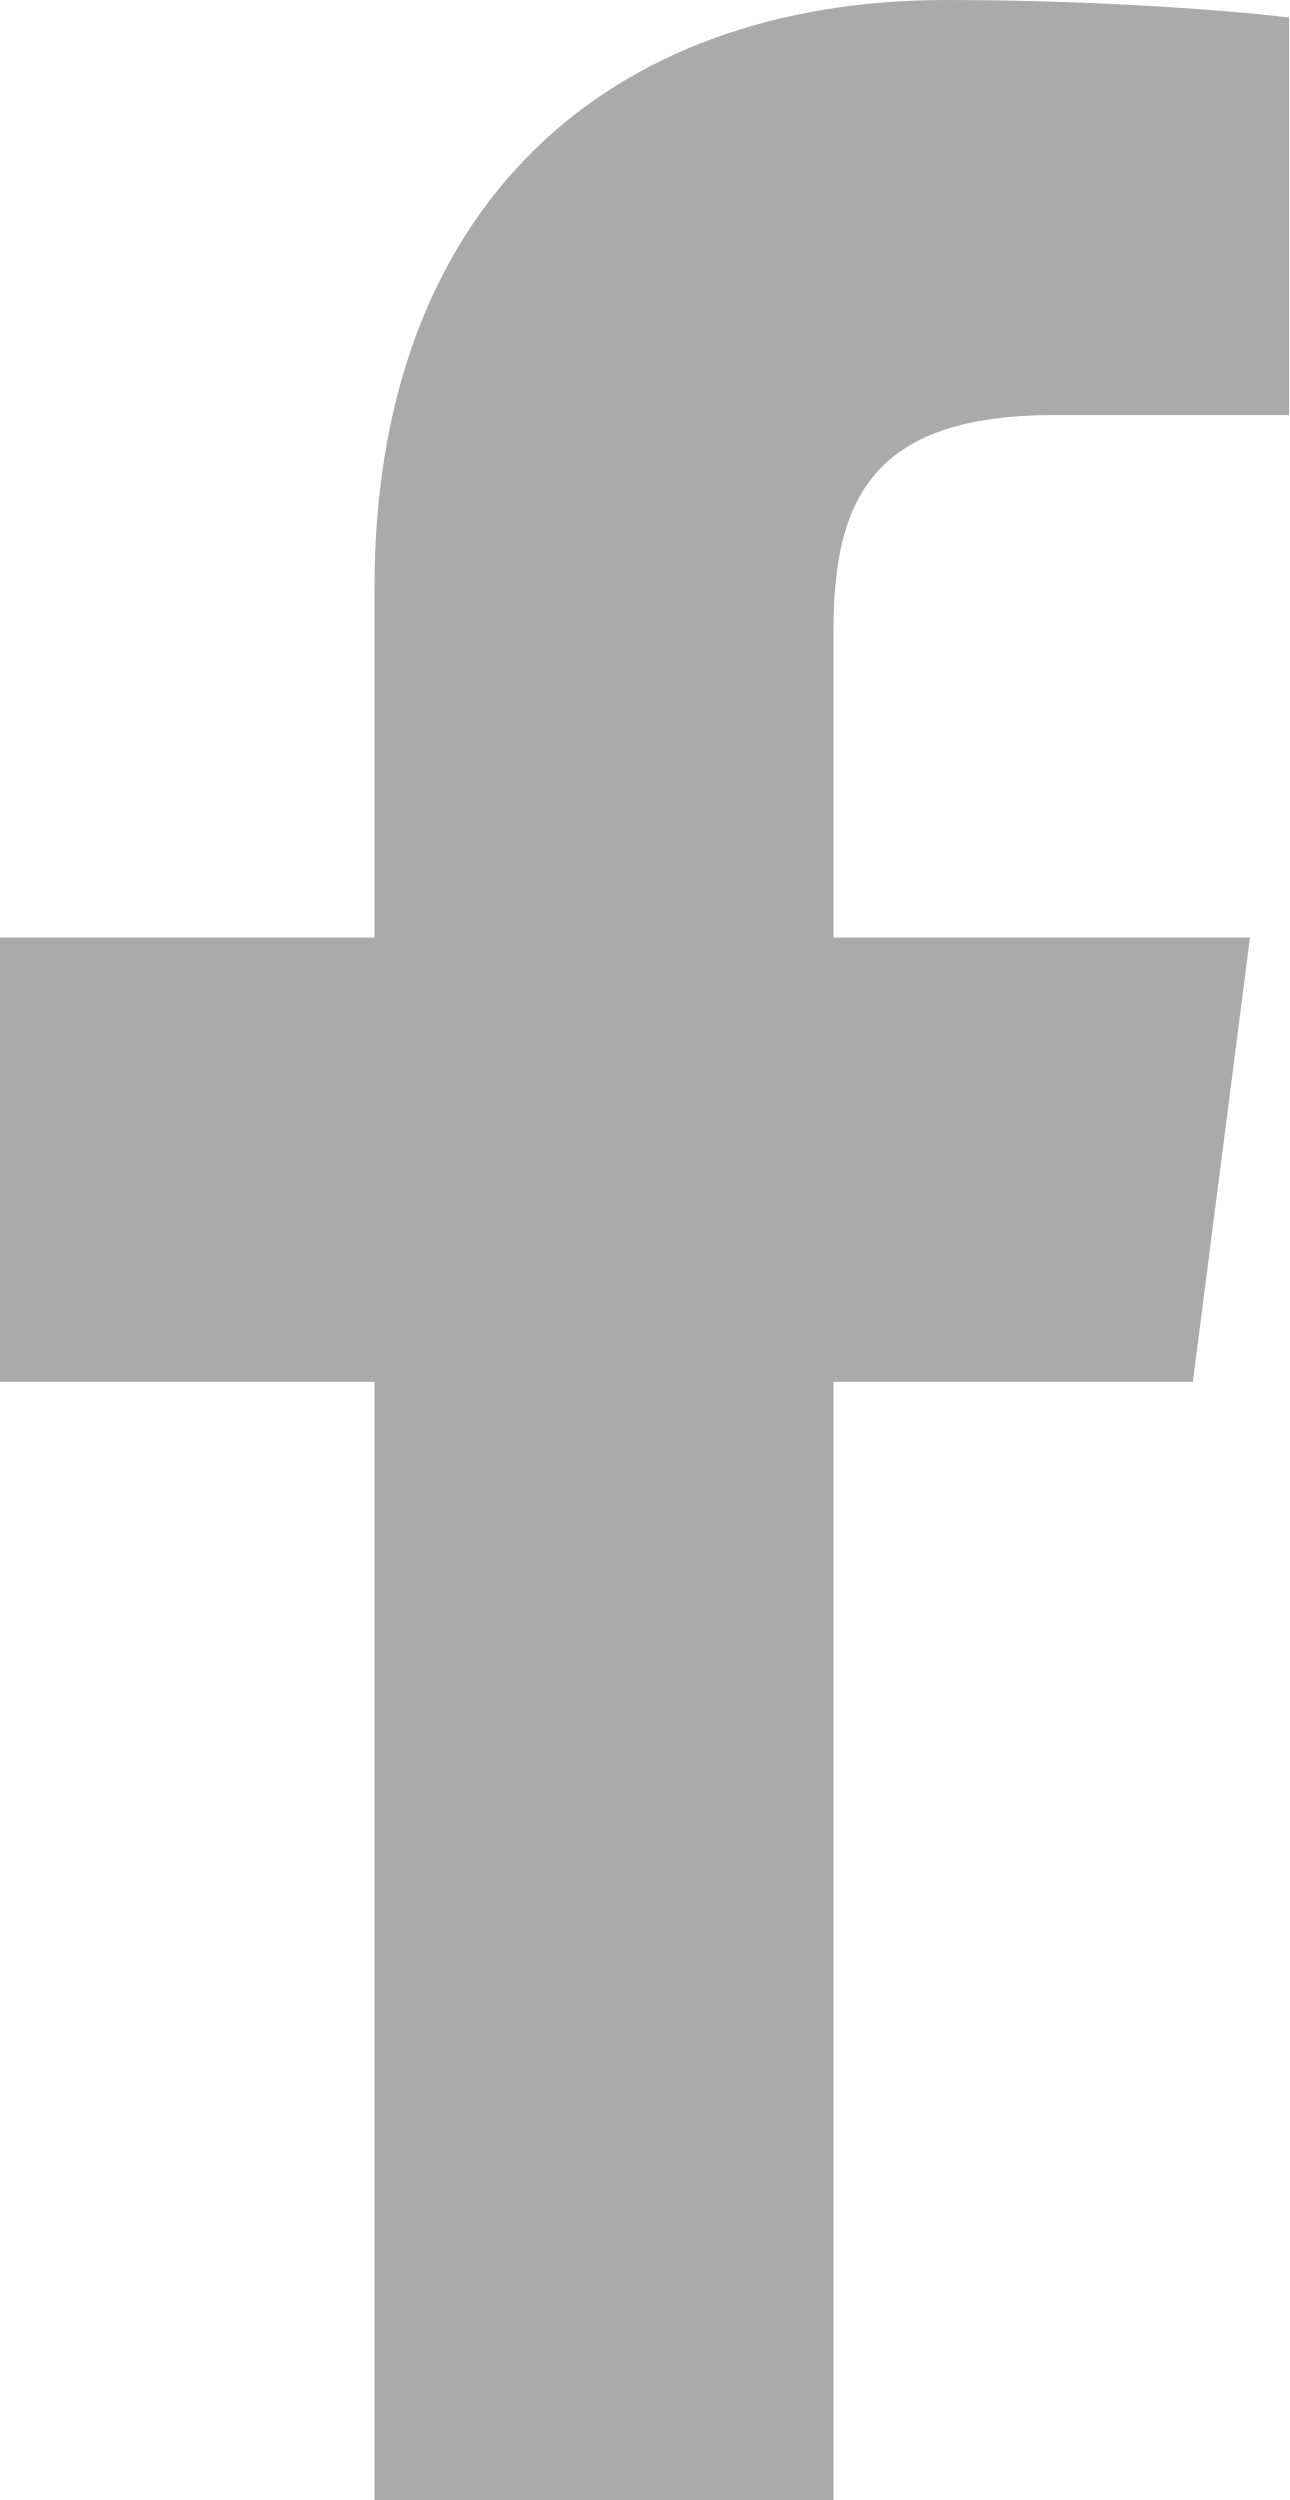
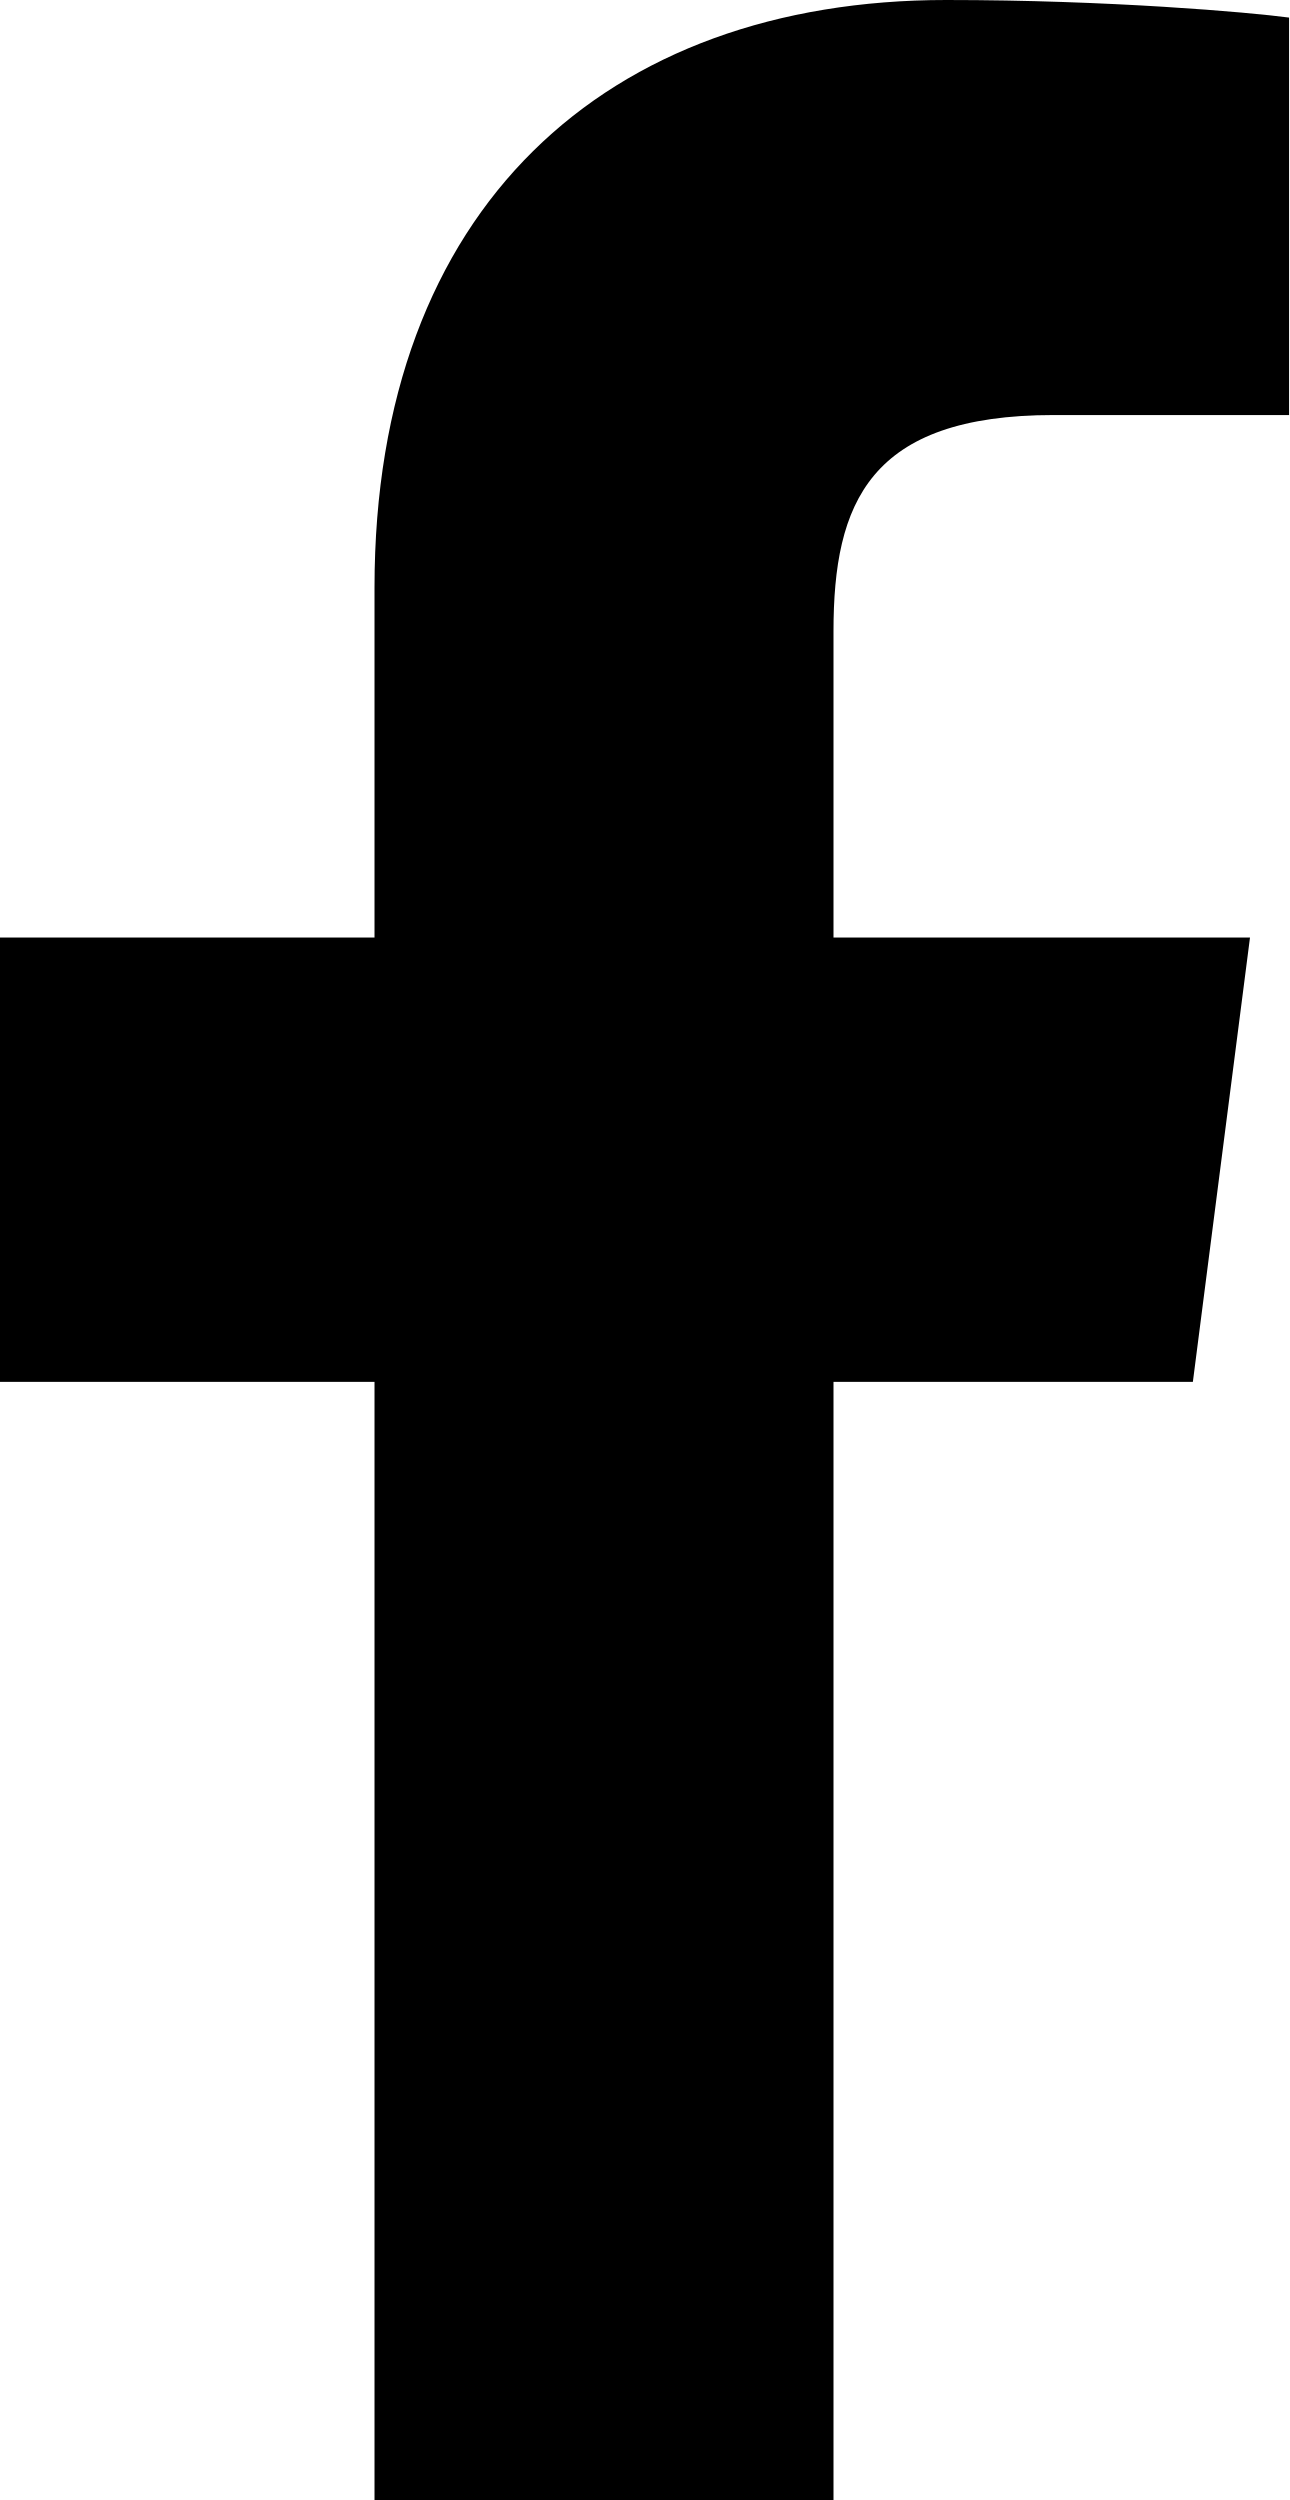
<svg xmlns="http://www.w3.org/2000/svg" aria-hidden="true" data-prefix="fab" data-icon="facebook-f" class="svg-inline--fa fa-facebook-f fa-w-9" role="img" viewBox="0 0 264 512">
-   <path fill="#aaaaaa" d="M76.7 512V283H0v-91h76.7v-71.7C76.7 42.4 124.3 0 193.8 0c33.3 0 61.9 2.5 70.2 3.6V85h-48.2c-37.8 0-45.1 18-45.1 44.3V192H256l-11.7 91h-73.6v229" />
+   <path fill="currentColor" d="M76.7 512V283H0v-91h76.7v-71.7C76.7 42.4 124.3 0 193.8 0c33.3 0 61.9 2.5 70.2 3.6V85h-48.2c-37.8 0-45.1 18-45.1 44.3V192H256l-11.7 91h-73.6v229" />
</svg>
